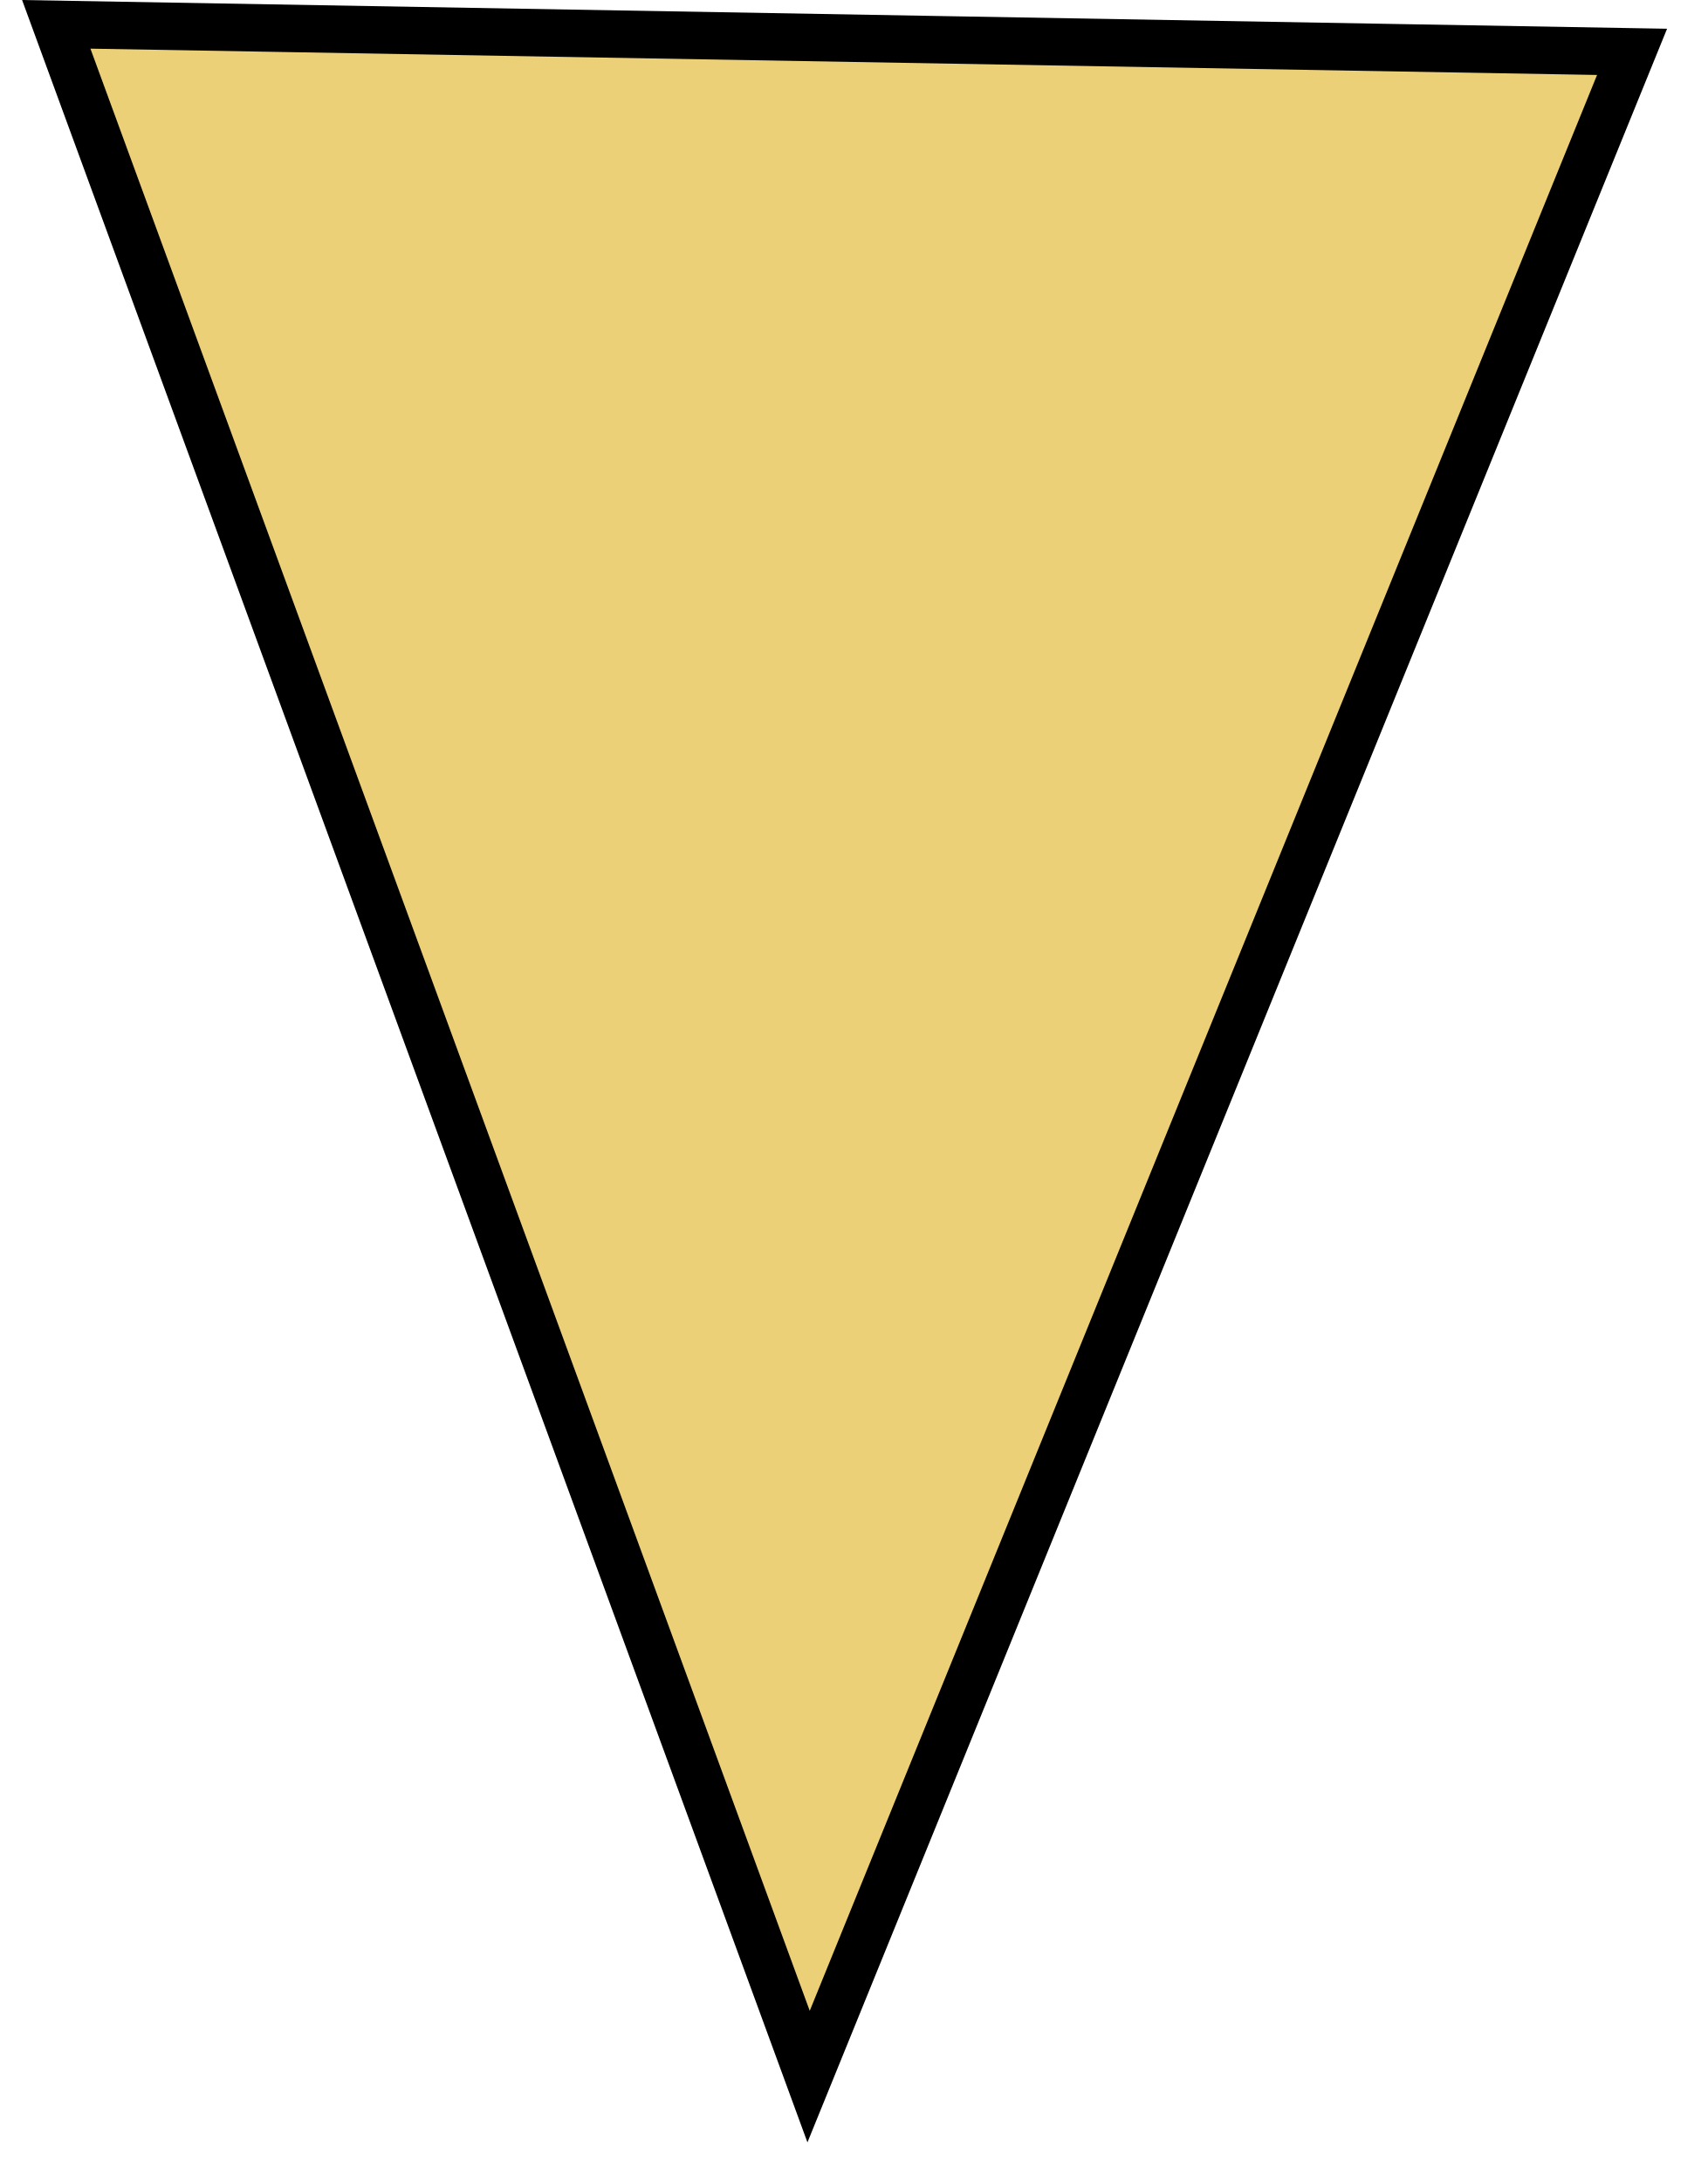
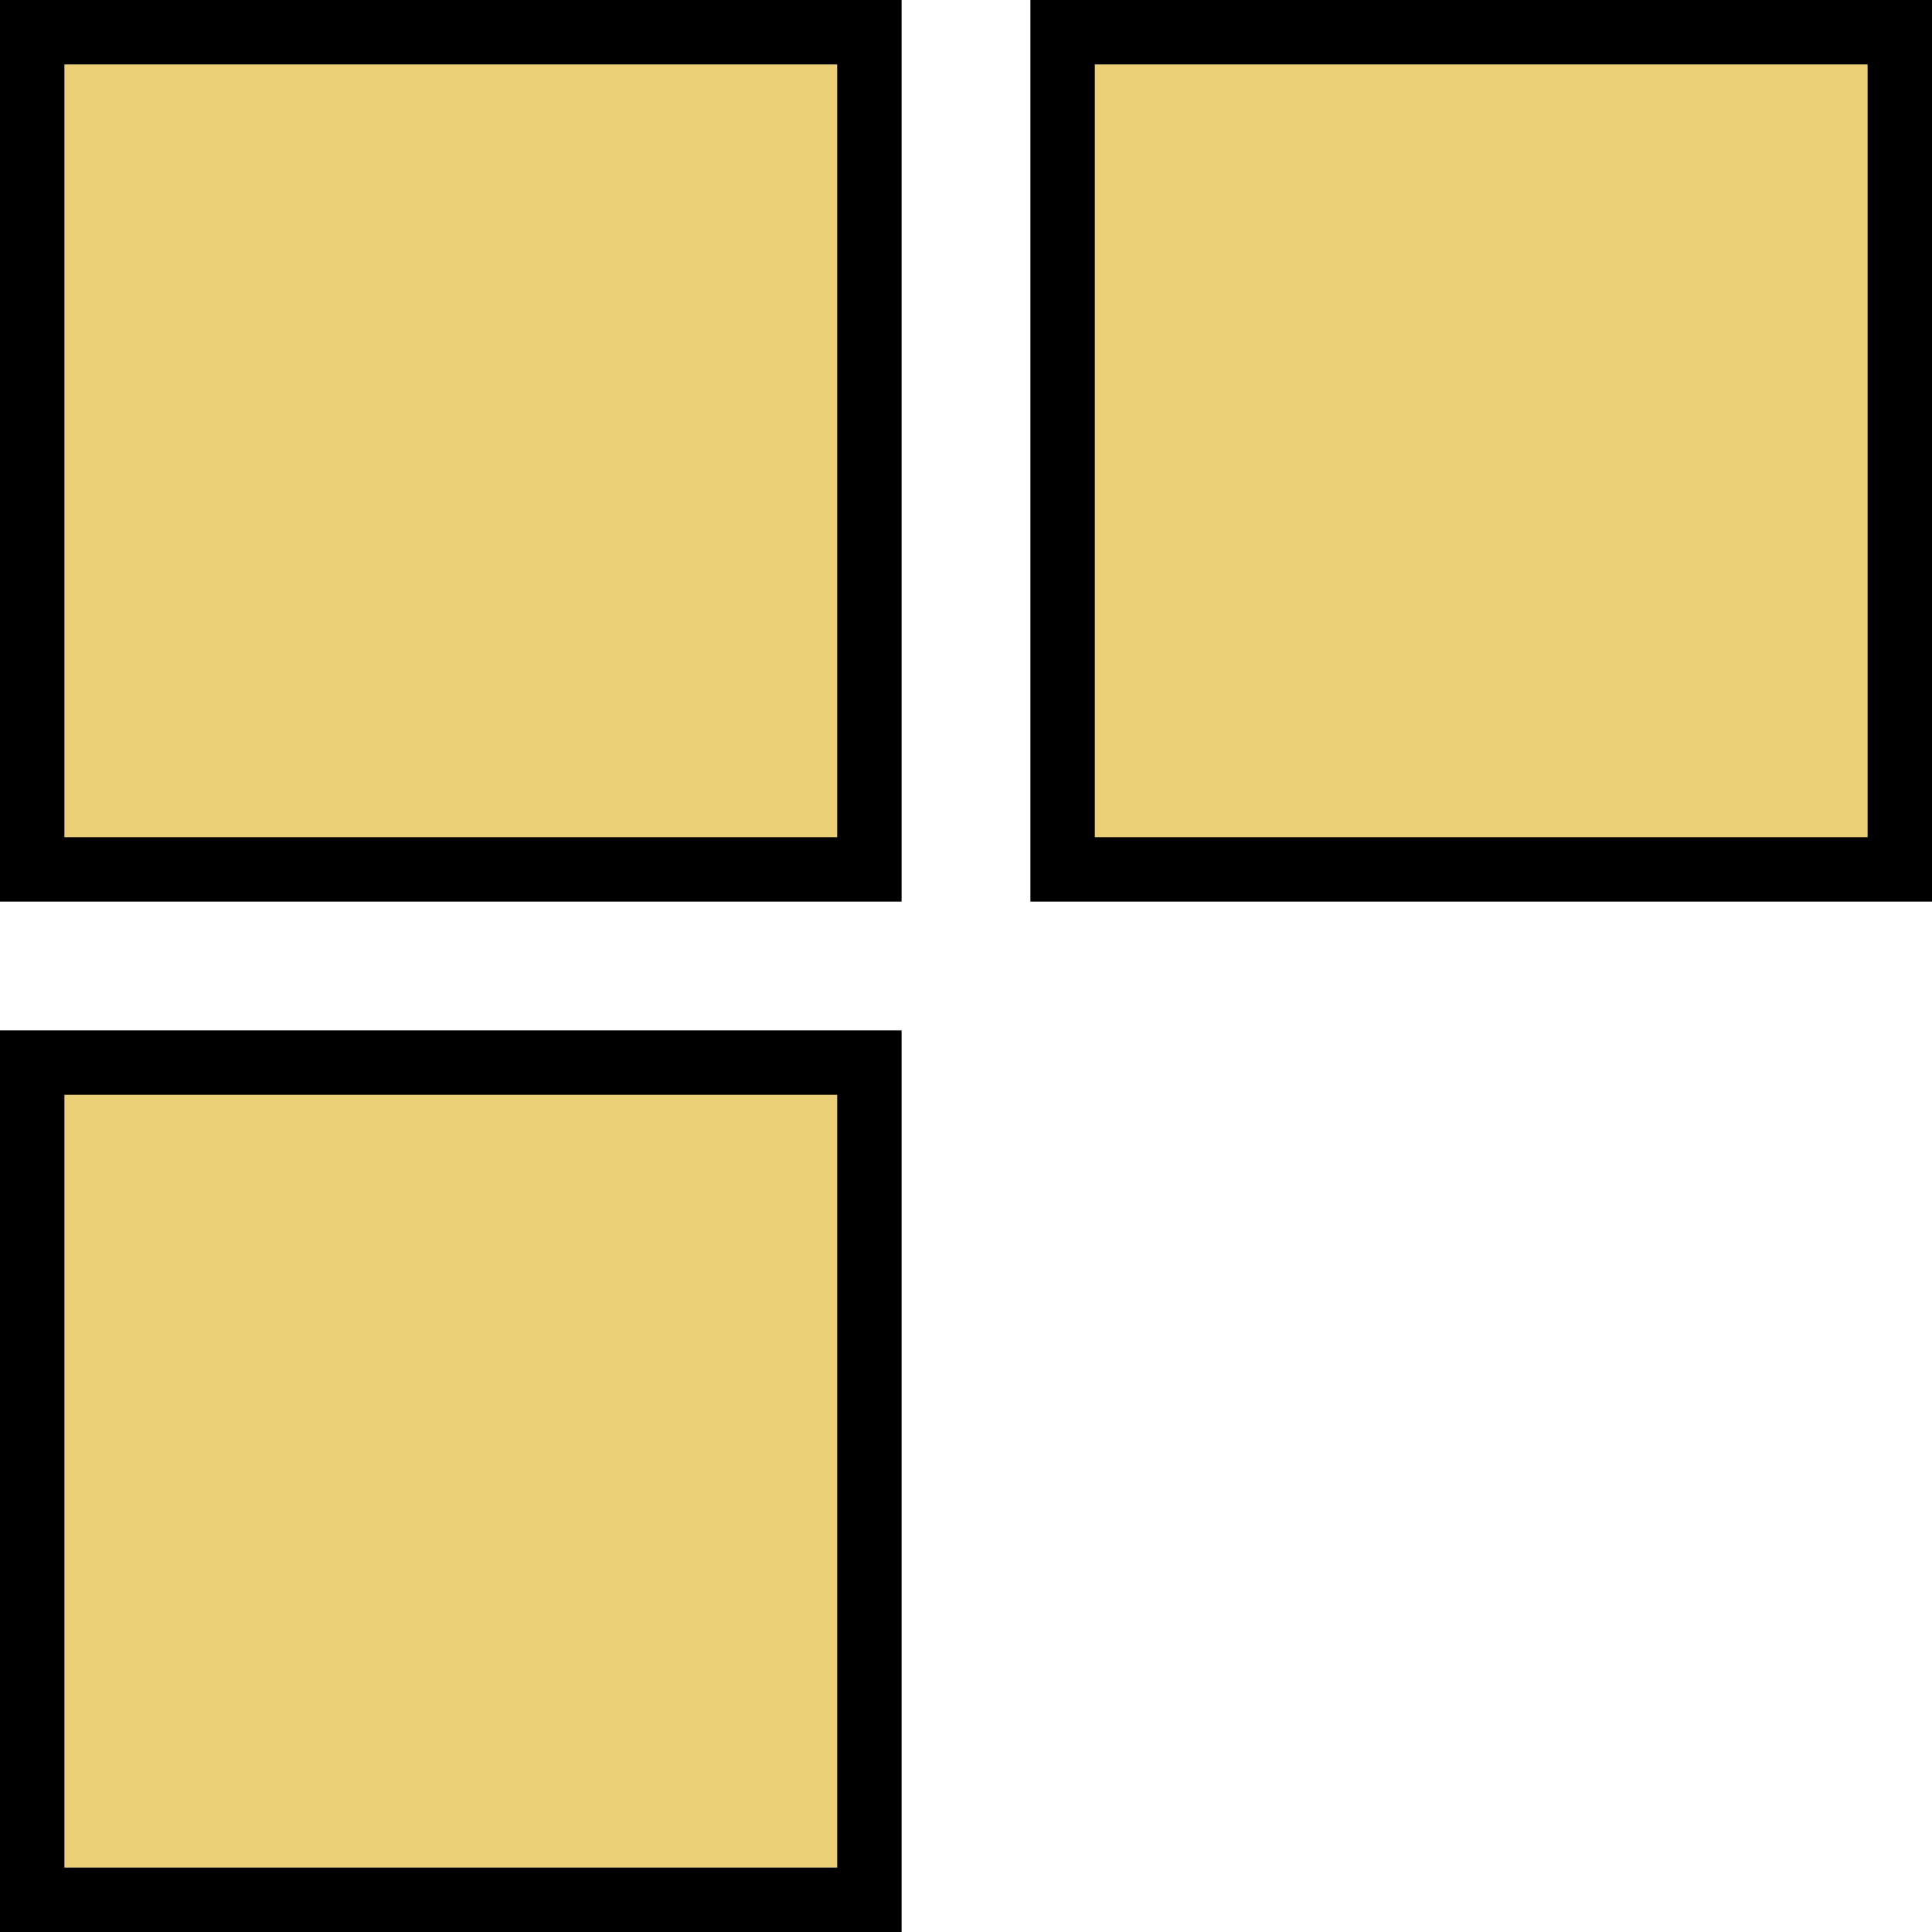
- <svg xmlns="http://www.w3.org/2000/svg" width="36" height="46" viewBox="0 0 36 46" fill="none">
-   <path d="M34.408 1.093L17.047 43.778L1.186 0.513L34.408 1.093Z" fill="#ECD078" stroke="black" />
+ <svg xmlns="http://www.w3.org/2000/svg" width="30" height="30" viewBox="0 0 30 30" fill="none">
+   <path d="M0.5 16.5H13.5V29.5H0.5V16.5ZM0.5 0.5H13.5V13.5H0.5V0.5ZM16.5 0.5H29.5V13.5H16.5V0.5Z" fill="#ECD078" stroke="black" />
</svg>
